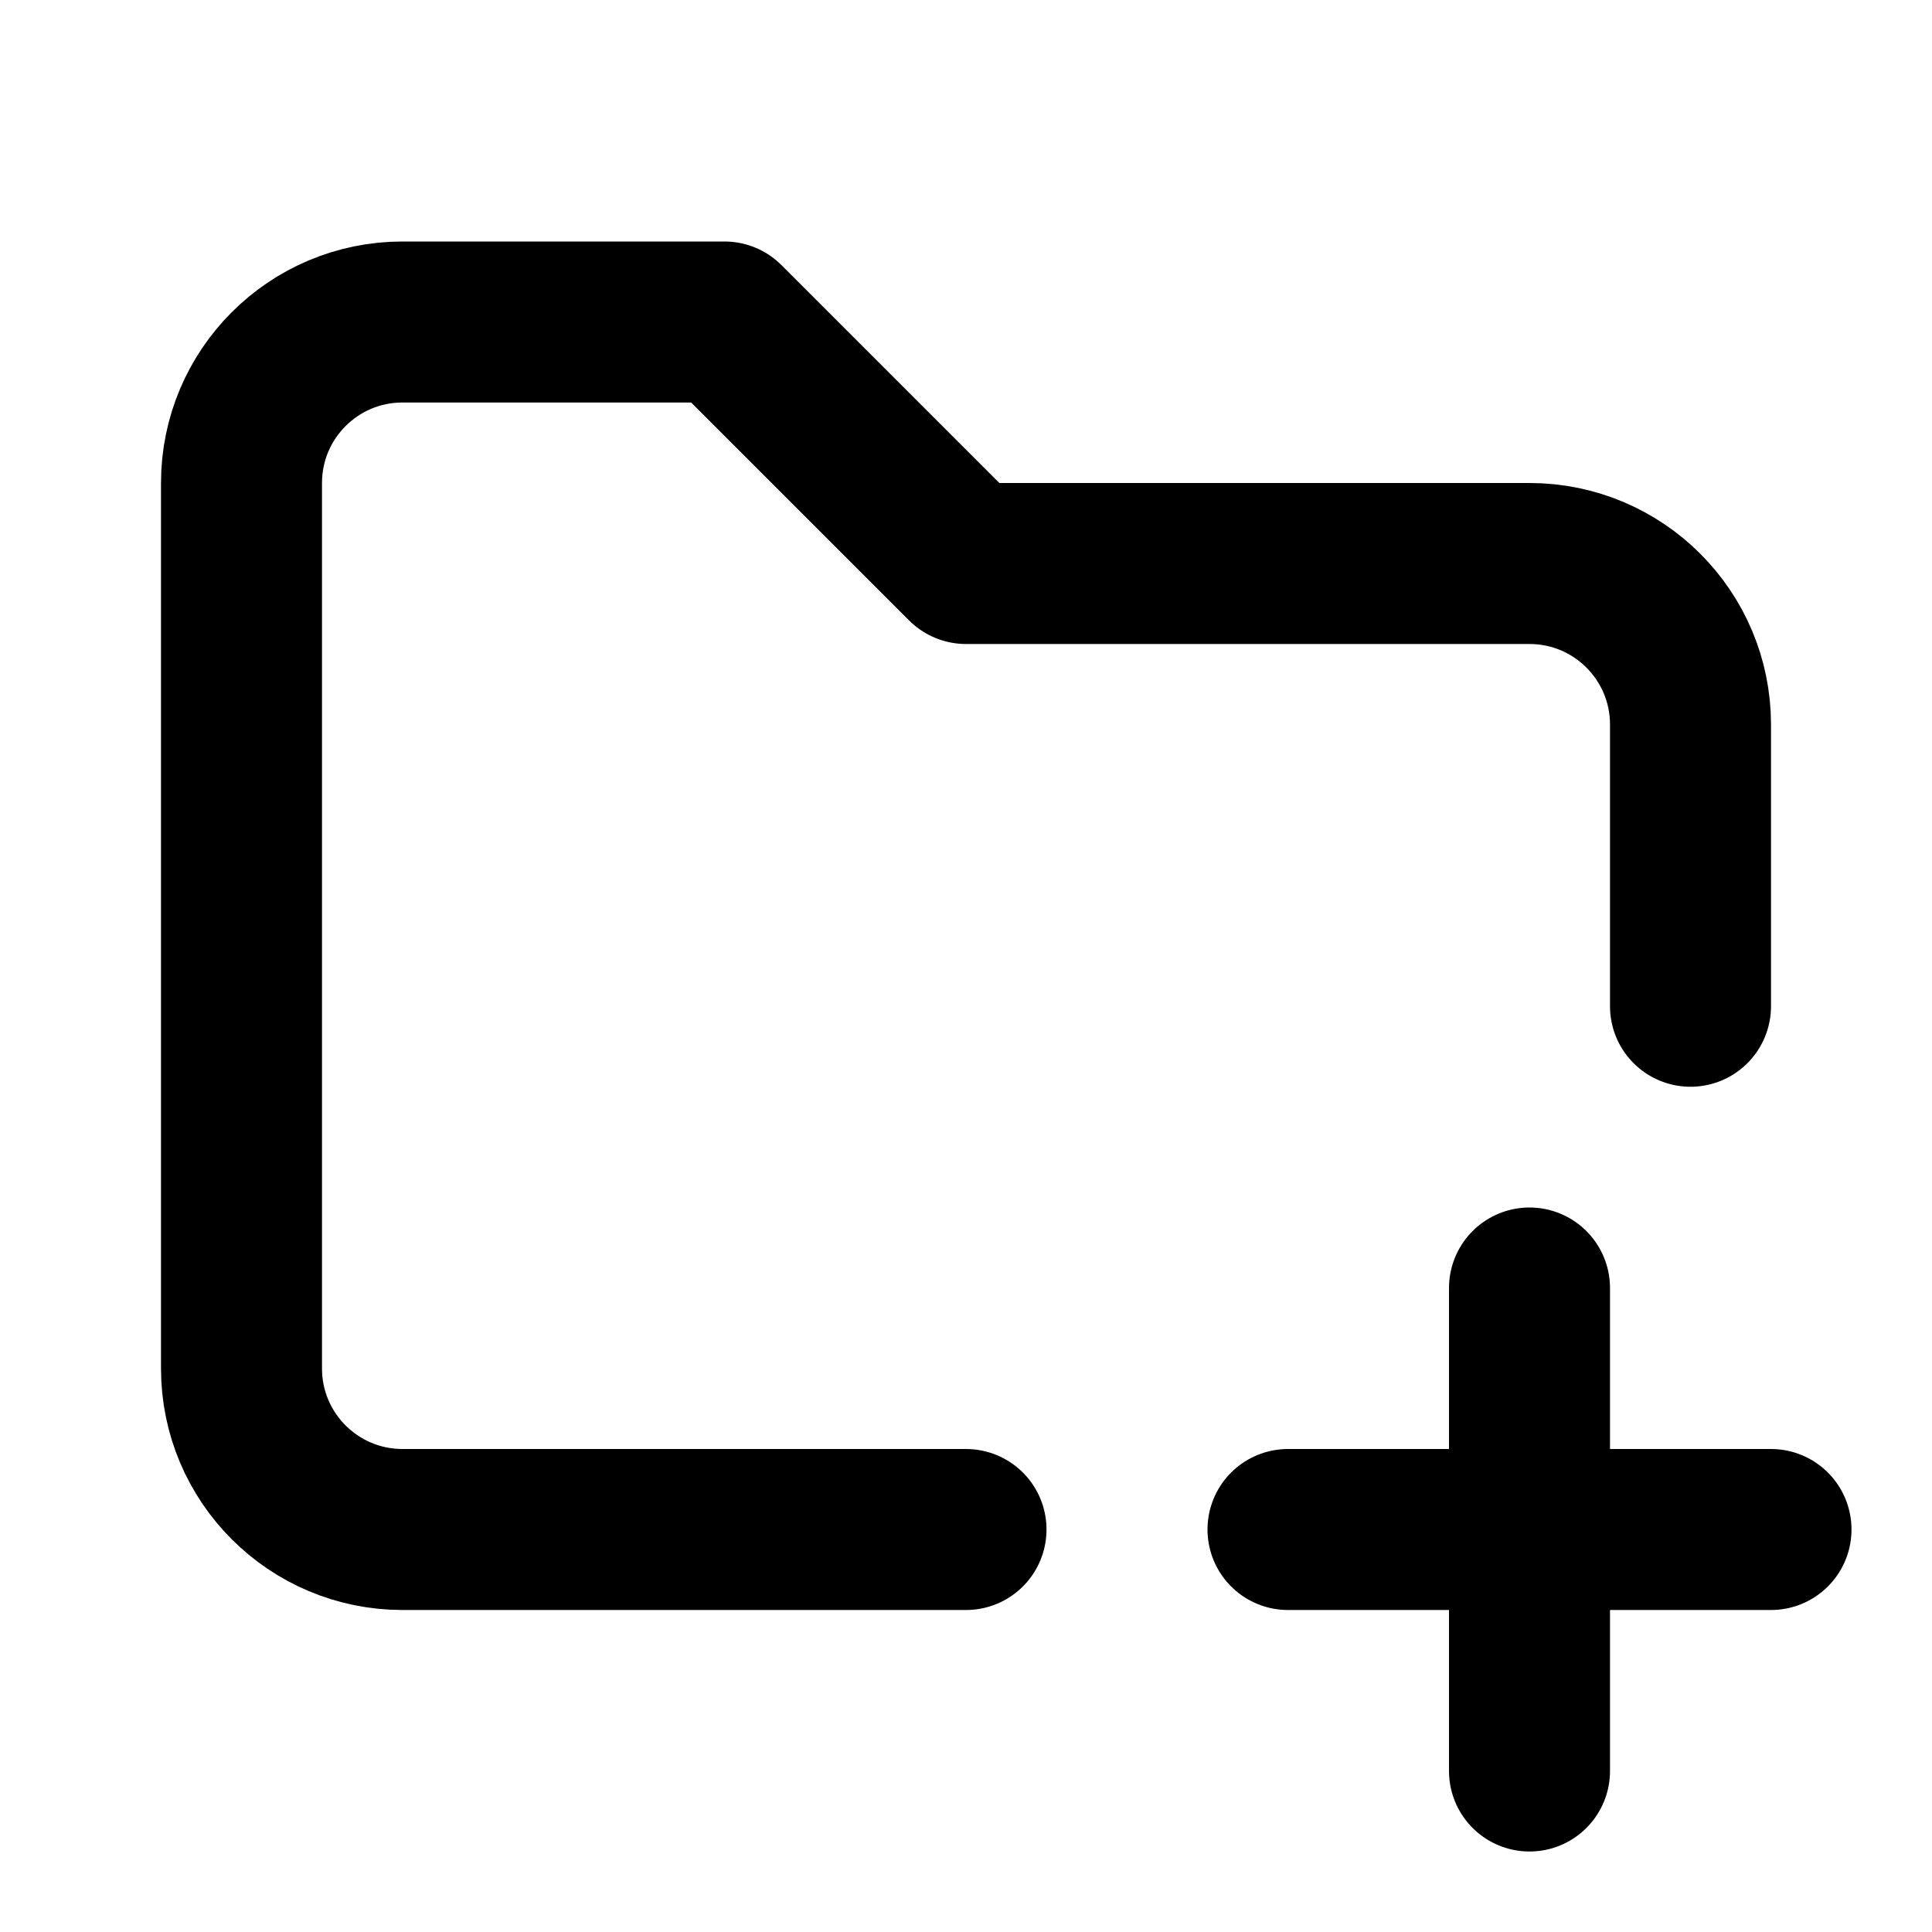
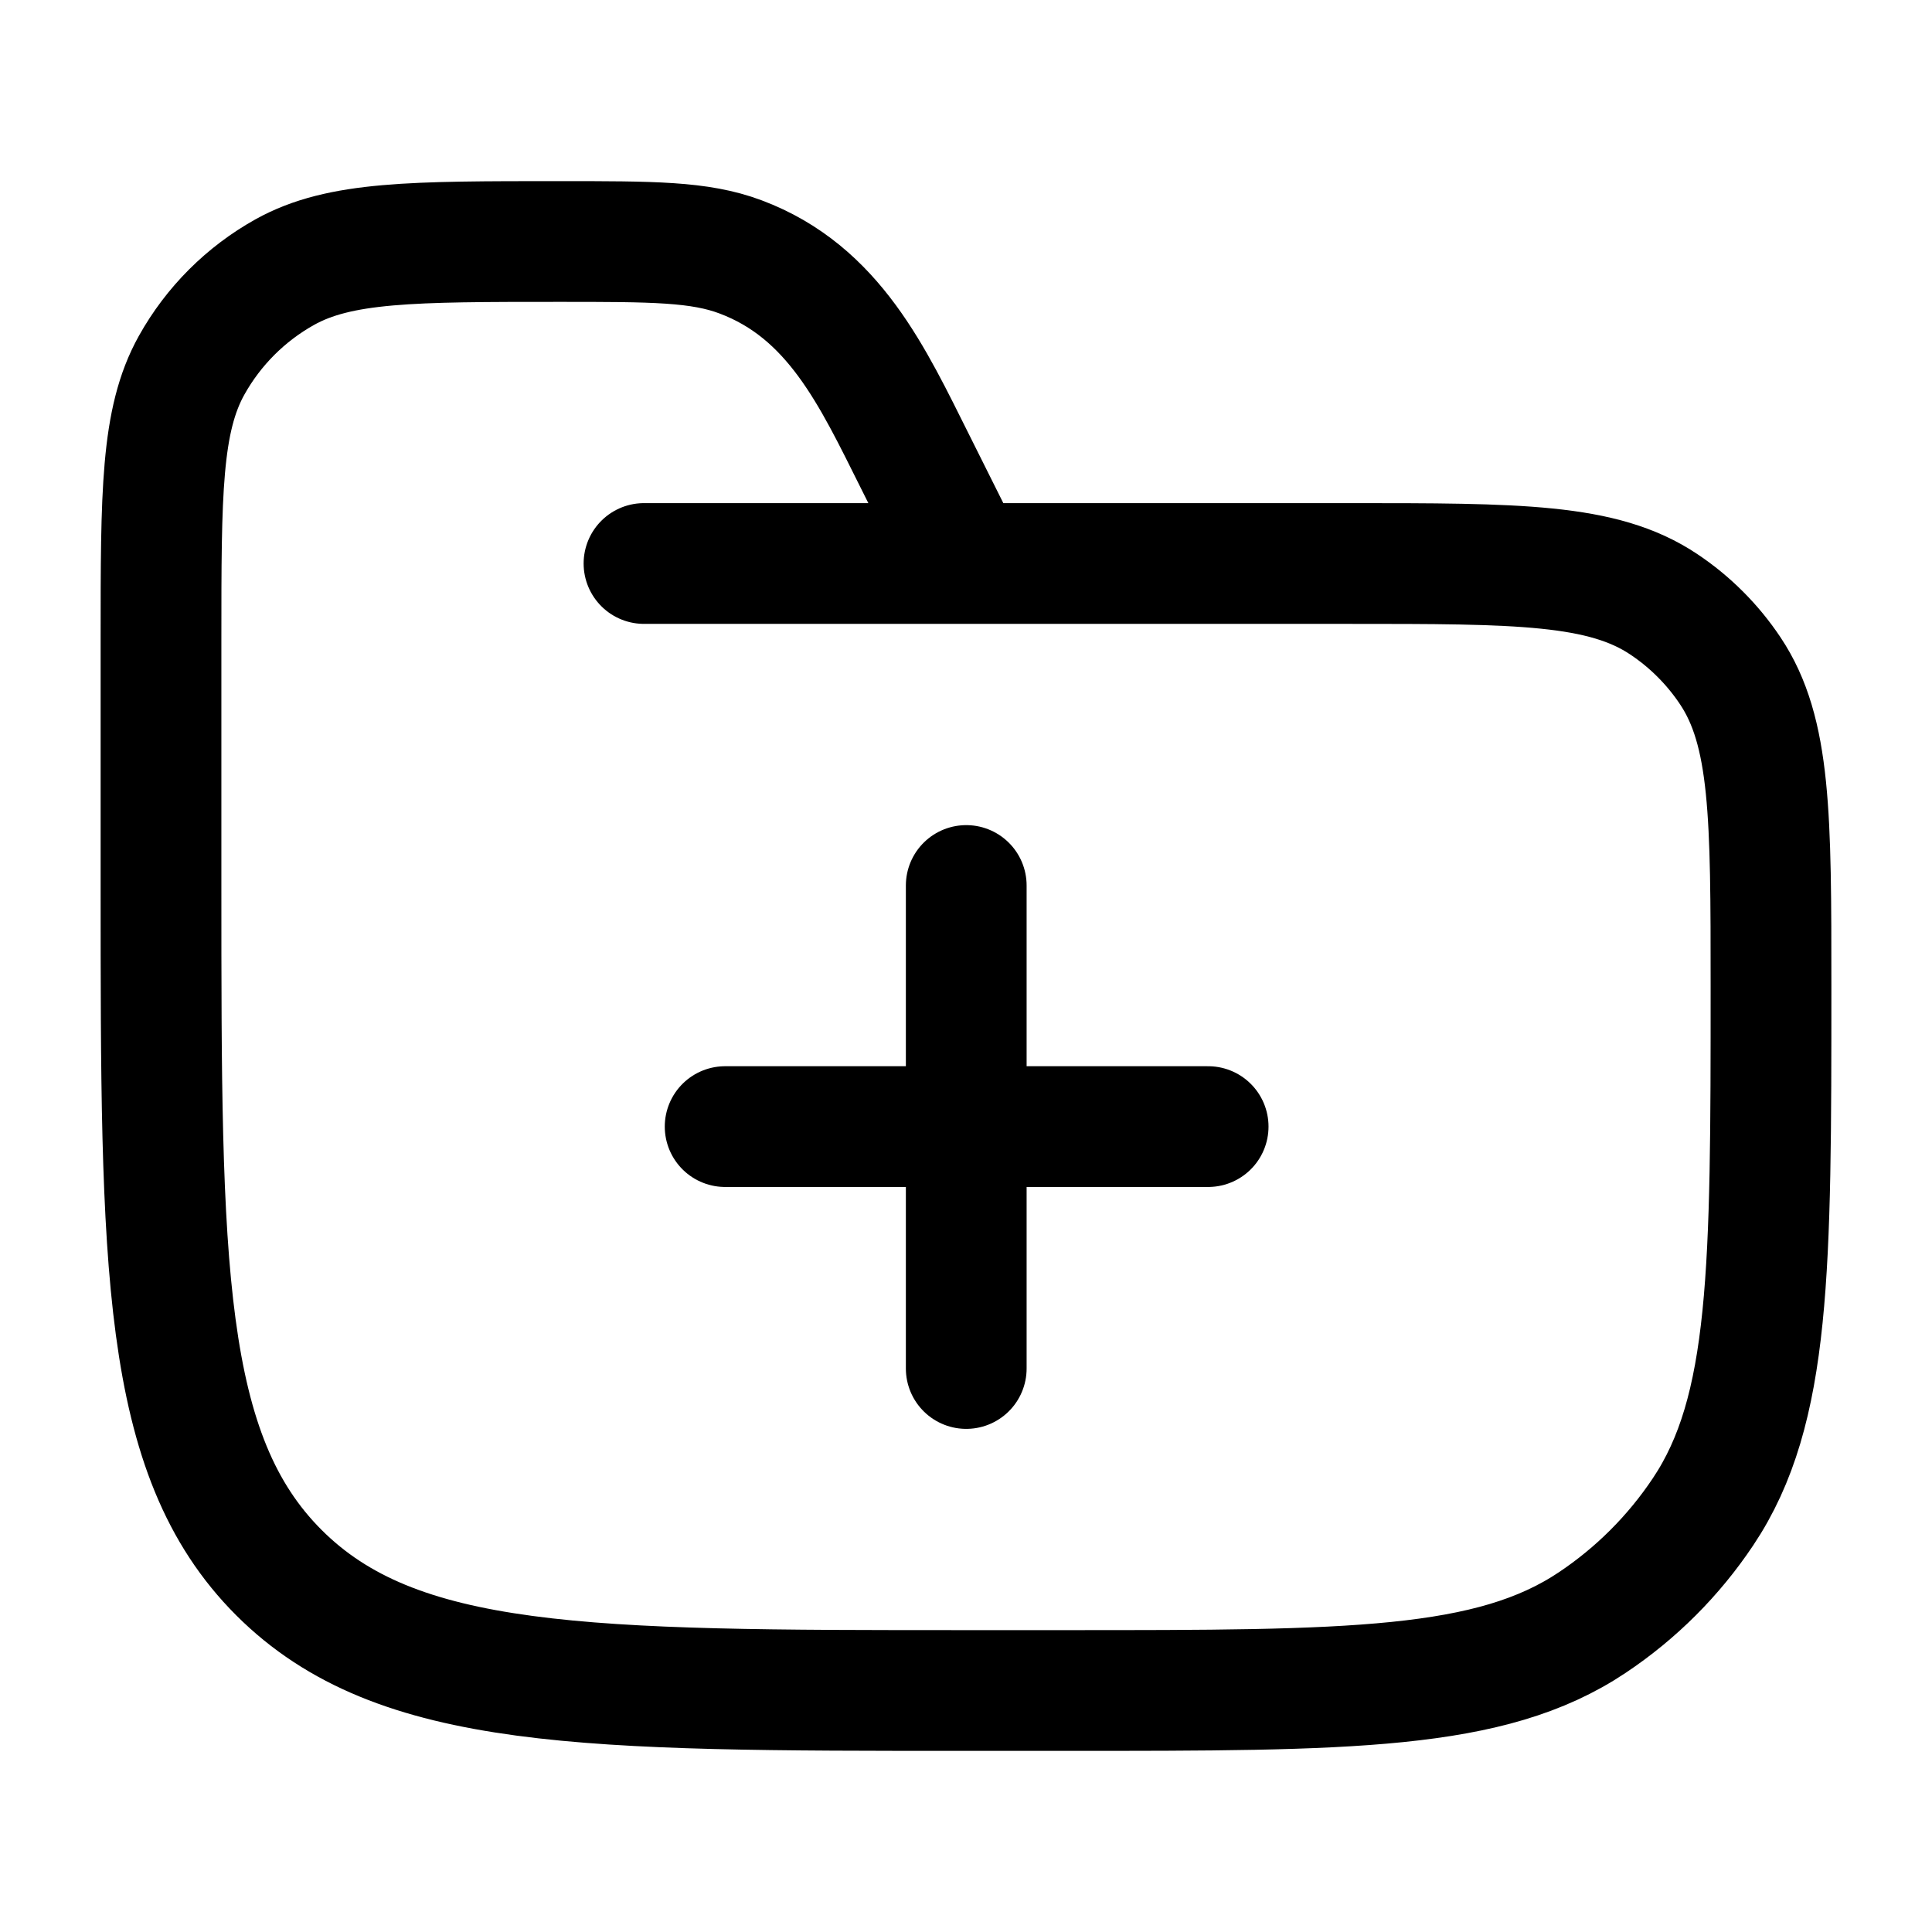
- <svg xmlns="http://www.w3.org/2000/svg" width="24" height="24" viewBox="0 0 24 24" fill="none" stroke="currentColor" stroke-width="2" stroke-linecap="round" stroke-linejoin="round" class="icon icon-tabler icons-tabler-outline icon-tabler-folder-plus">
-   <path stroke="none" d="M0 0h24v24H0z" fill="none" />
-   <path d="M12 19h-7a2 2 0 0 1 -2 -2v-11a2 2 0 0 1 2 -2h4l3 3h7a2 2 0 0 1 2 2v3.5" />
-   <path d="M16 19h6" />
-   <path d="M19 16v6" />
+ <svg xmlns="http://www.w3.org/2000/svg" viewBox="0 0 24 24" width="24" height="24" fill="none" stroke="currentColor" stroke-width="1.5" stroke-linecap="round">
+   <path d="M8 7H16.75C18.857 7 19.91 7 20.667 7.506C20.994 7.724 21.276 8.006 21.494 8.333C22 9.09 22 10.143 22 12.25C22 15.761 22 17.517 21.157 18.778C20.793 19.324 20.324 19.793 19.778 20.157C18.517 21 16.761 21 13.25 21H12C7.286 21 4.929 21 3.464 19.535C2 18.071 2 15.714 2 11V7.944C2 6.128 2 5.22 2.38 4.538C2.651 4.052 3.052 3.651 3.538 3.38C4.22 3 5.128 3 6.944 3C8.108 3 8.69 3 9.199 3.191C10.362 3.627 10.842 4.684 11.367 5.733L12 7" />
+   <path d="M12.003 11V17M15.008 13.995L9.008 13.995" stroke-linecap="round" stroke-linejoin="round" />
</svg>
